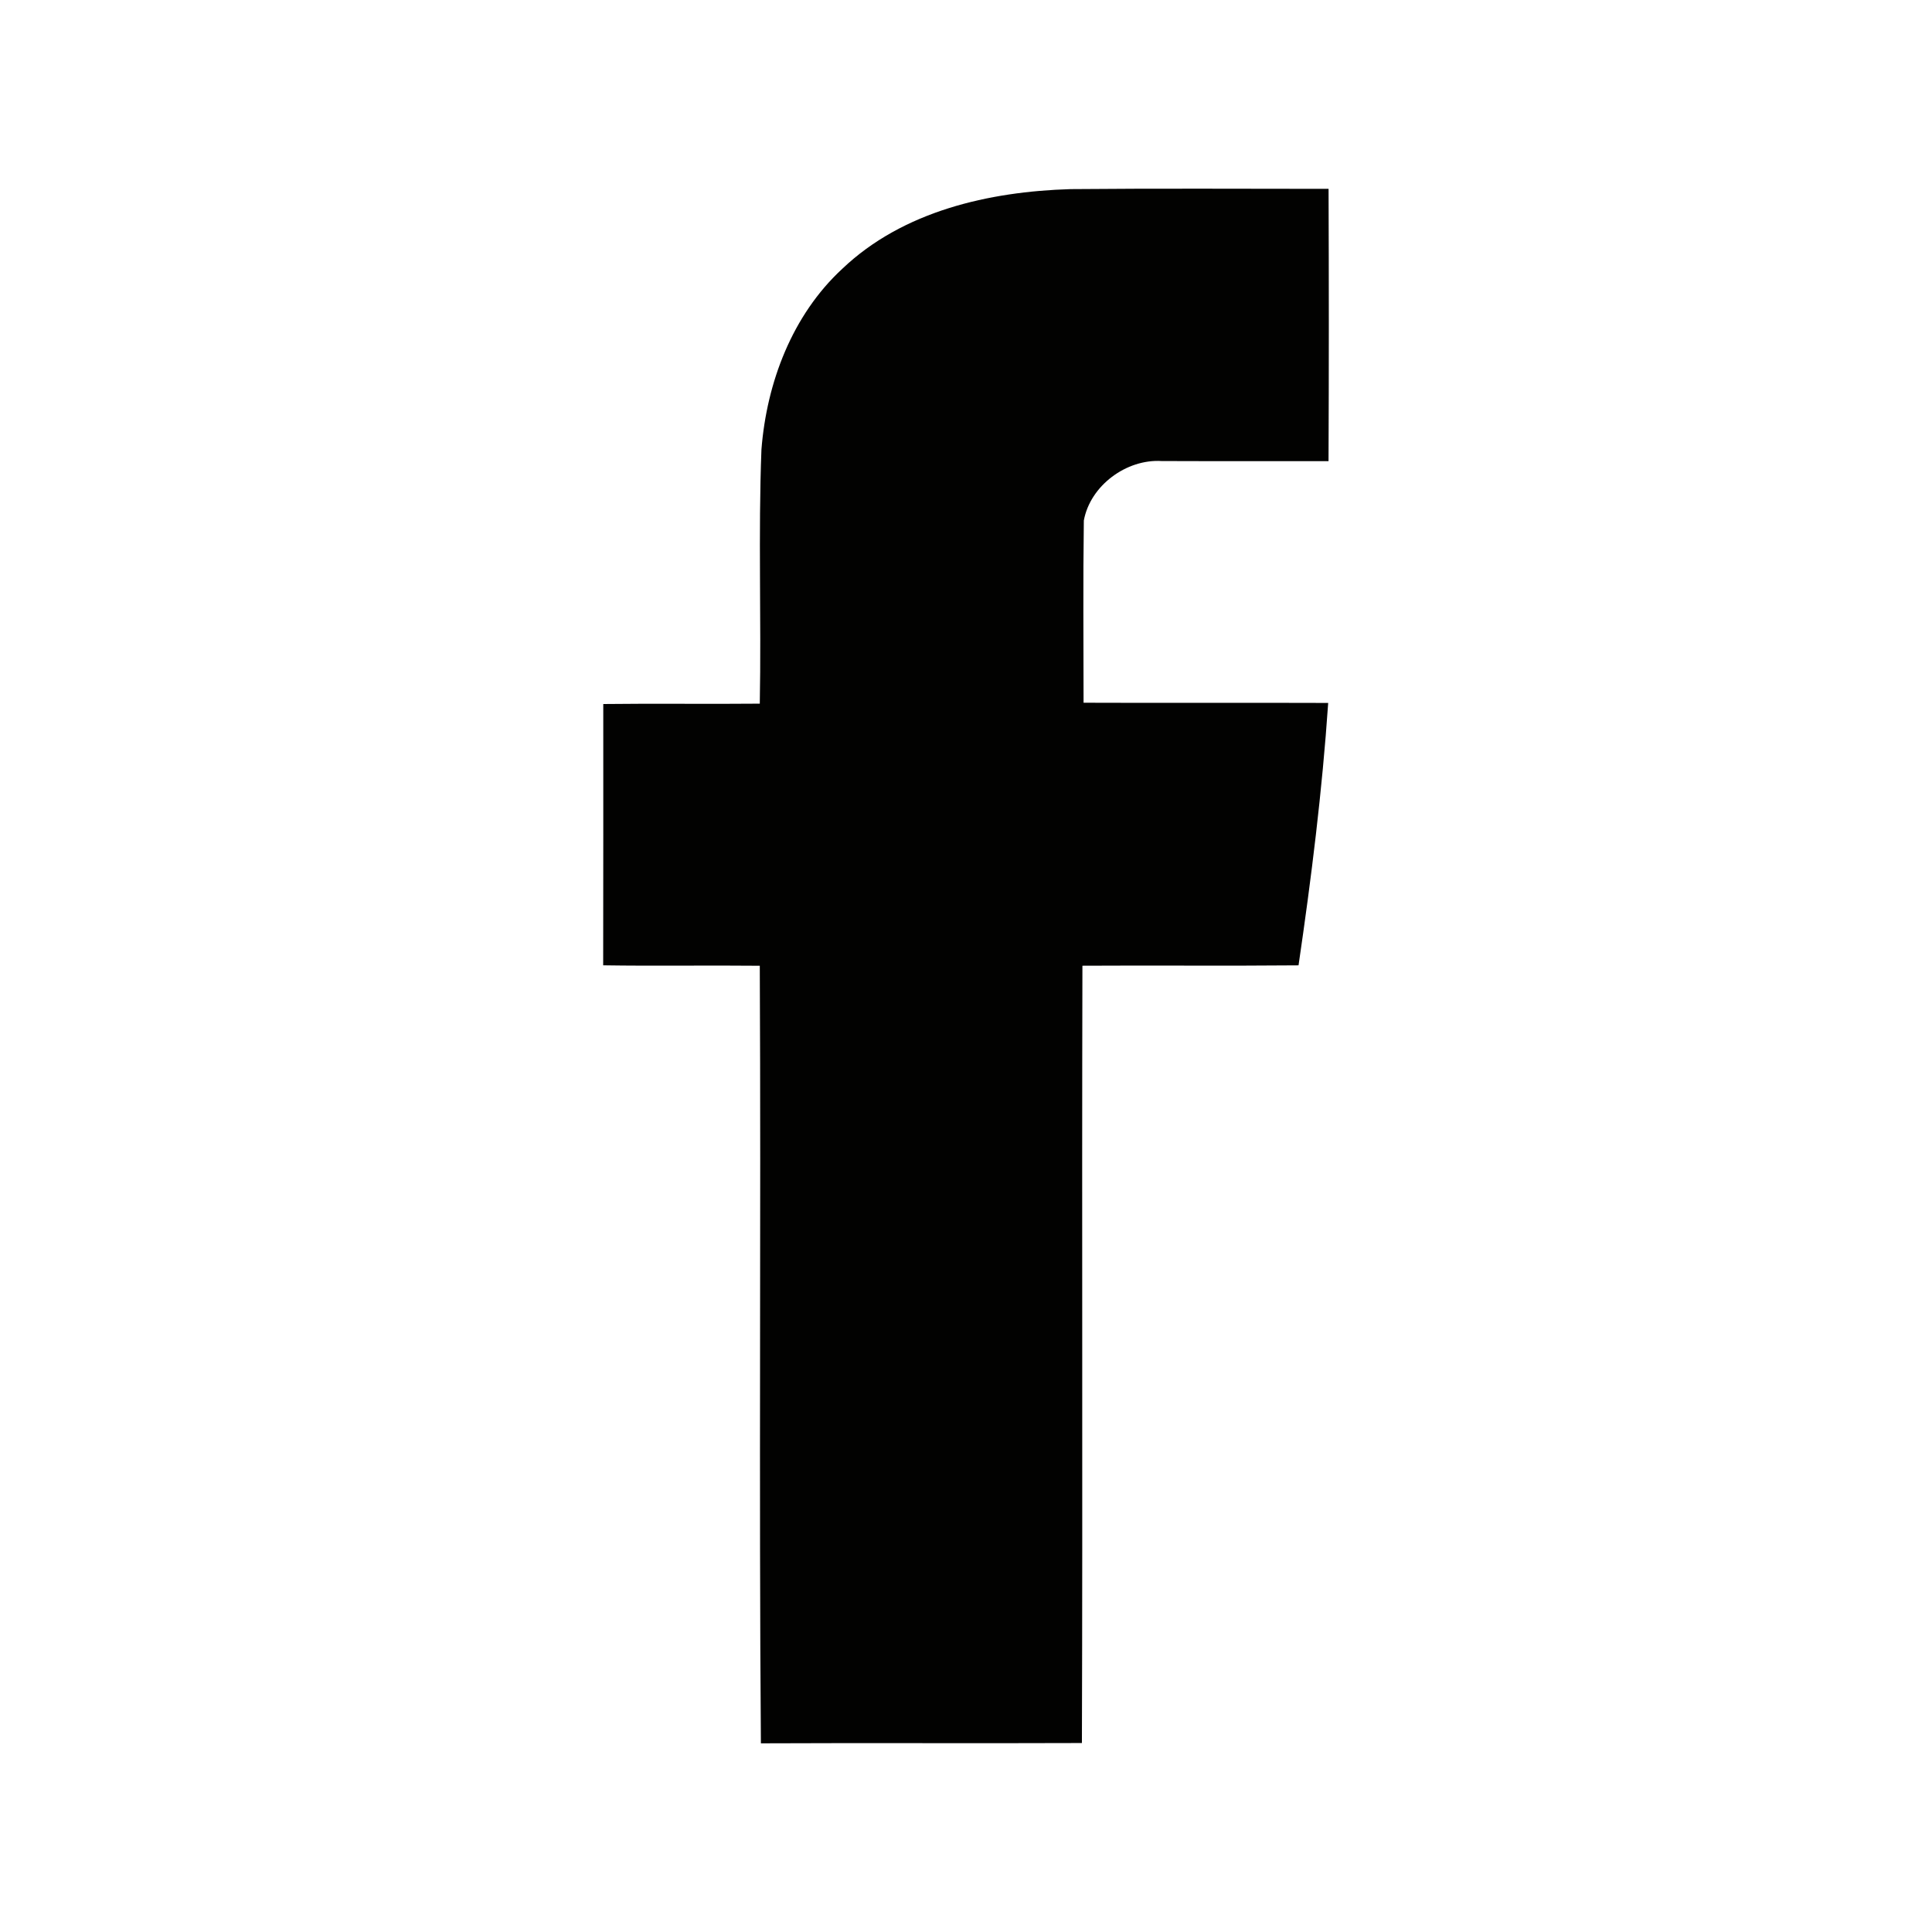
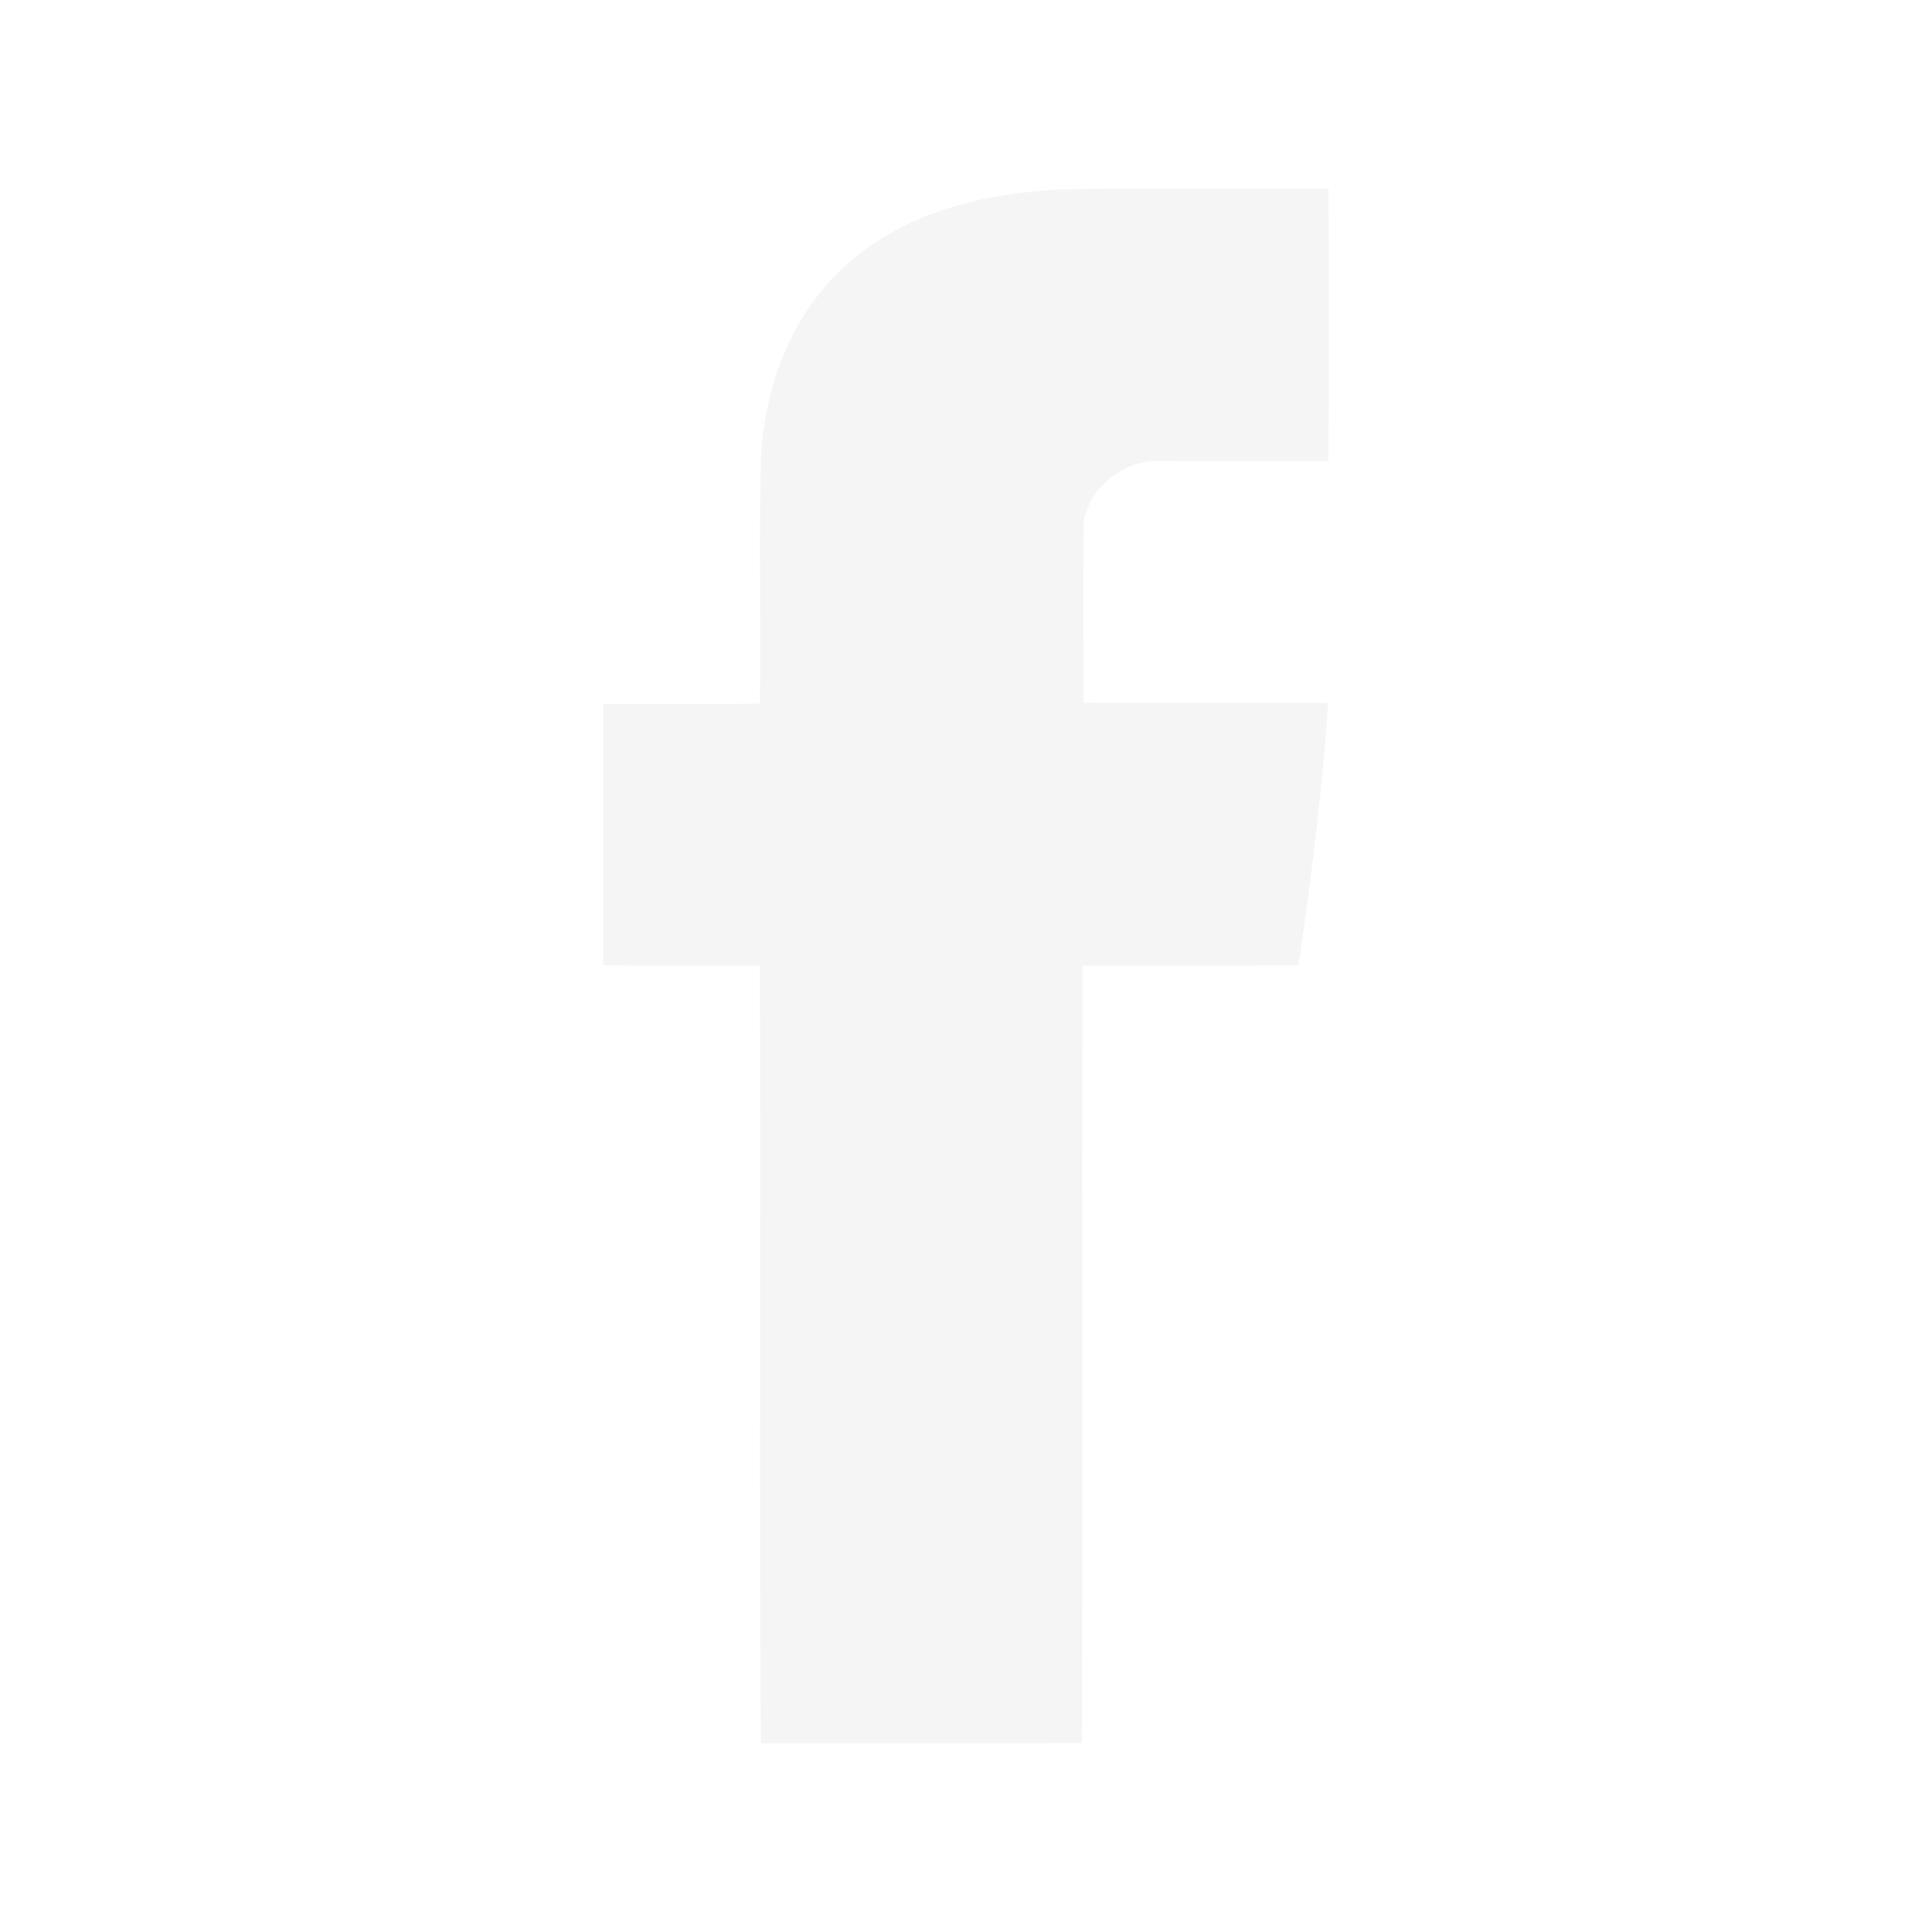
<svg xmlns="http://www.w3.org/2000/svg" version="1.1" id="Layer_1" x="0px" y="0px" width="512px" height="512px" viewBox="0 0 512 512" enable-background="new 0 0 512 512" xml:space="preserve">
  <text transform="matrix(1 0 0 1 168.7834 543.8093)">
    <tspan x="0" y="0" fill="#FFFF00" font-family="'Verdana-Bold'" font-size="20">simpleicon.com</tspan>
    <tspan x="-159.59" y="24" fill="#FFFF00" font-family="'Verdana'" font-size="20">Collection Of Flat Icon, Symbols And Glyph Icons</tspan>
  </text>
  <g id="_x23_020201ff">
-     <path fill="#020201" d="M223.22,71.227c16.066-15.298,38.918-20.465,60.475-21.109c22.799-0.205,45.589-0.081,68.388-0.072   c0.09,24.051,0.098,48.111-0.009,72.161c-14.734-0.026-29.478,0.036-44.212-0.026c-9.343-0.582-18.937,6.5-20.635,15.762   c-0.224,16.093-0.081,32.195-0.072,48.289c21.61,0.089,43.22-0.027,64.829,0.054c-1.582,23.281-4.47,46.456-7.858,69.541   c-19.088,0.179-38.187-0.018-57.274,0.099c-0.17,68.665,0.089,137.33-0.134,205.995c-28.352,0.116-56.721-0.054-85.072,0.08   c-0.537-68.674,0.044-137.383-0.295-206.066c-13.832-0.144-27.672,0.099-41.503-0.116c0.053-23.085,0.018-46.169,0.026-69.246   c13.822-0.169,27.654,0.036,41.477-0.098c0.42-22.442-0.421-44.91,0.438-67.333C203.175,101.384,209.943,83.493,223.22,71.227z" />
+     <path fill="#F5F5F5" d="M223.22,71.227c16.066-15.298,38.918-20.465,60.475-21.109c22.799-0.205,45.589-0.081,68.388-0.072   c0.09,24.051,0.098,48.111-0.009,72.161c-14.734-0.026-29.478,0.036-44.212-0.026c-9.343-0.582-18.937,6.5-20.635,15.762   c-0.224,16.093-0.081,32.195-0.072,48.289c21.61,0.089,43.22-0.027,64.829,0.054c-1.582,23.281-4.47,46.456-7.858,69.541   c-19.088,0.179-38.187-0.018-57.274,0.099c-0.17,68.665,0.089,137.33-0.134,205.995c-28.352,0.116-56.721-0.054-85.072,0.08   c-0.537-68.674,0.044-137.383-0.295-206.066c-13.832-0.144-27.672,0.099-41.503-0.116c0.053-23.085,0.018-46.169,0.026-69.246   c13.822-0.169,27.654,0.036,41.477-0.098c0.42-22.442-0.421-44.91,0.438-67.333C203.175,101.384,209.943,83.493,223.22,71.227z" />
  </g>
</svg>
